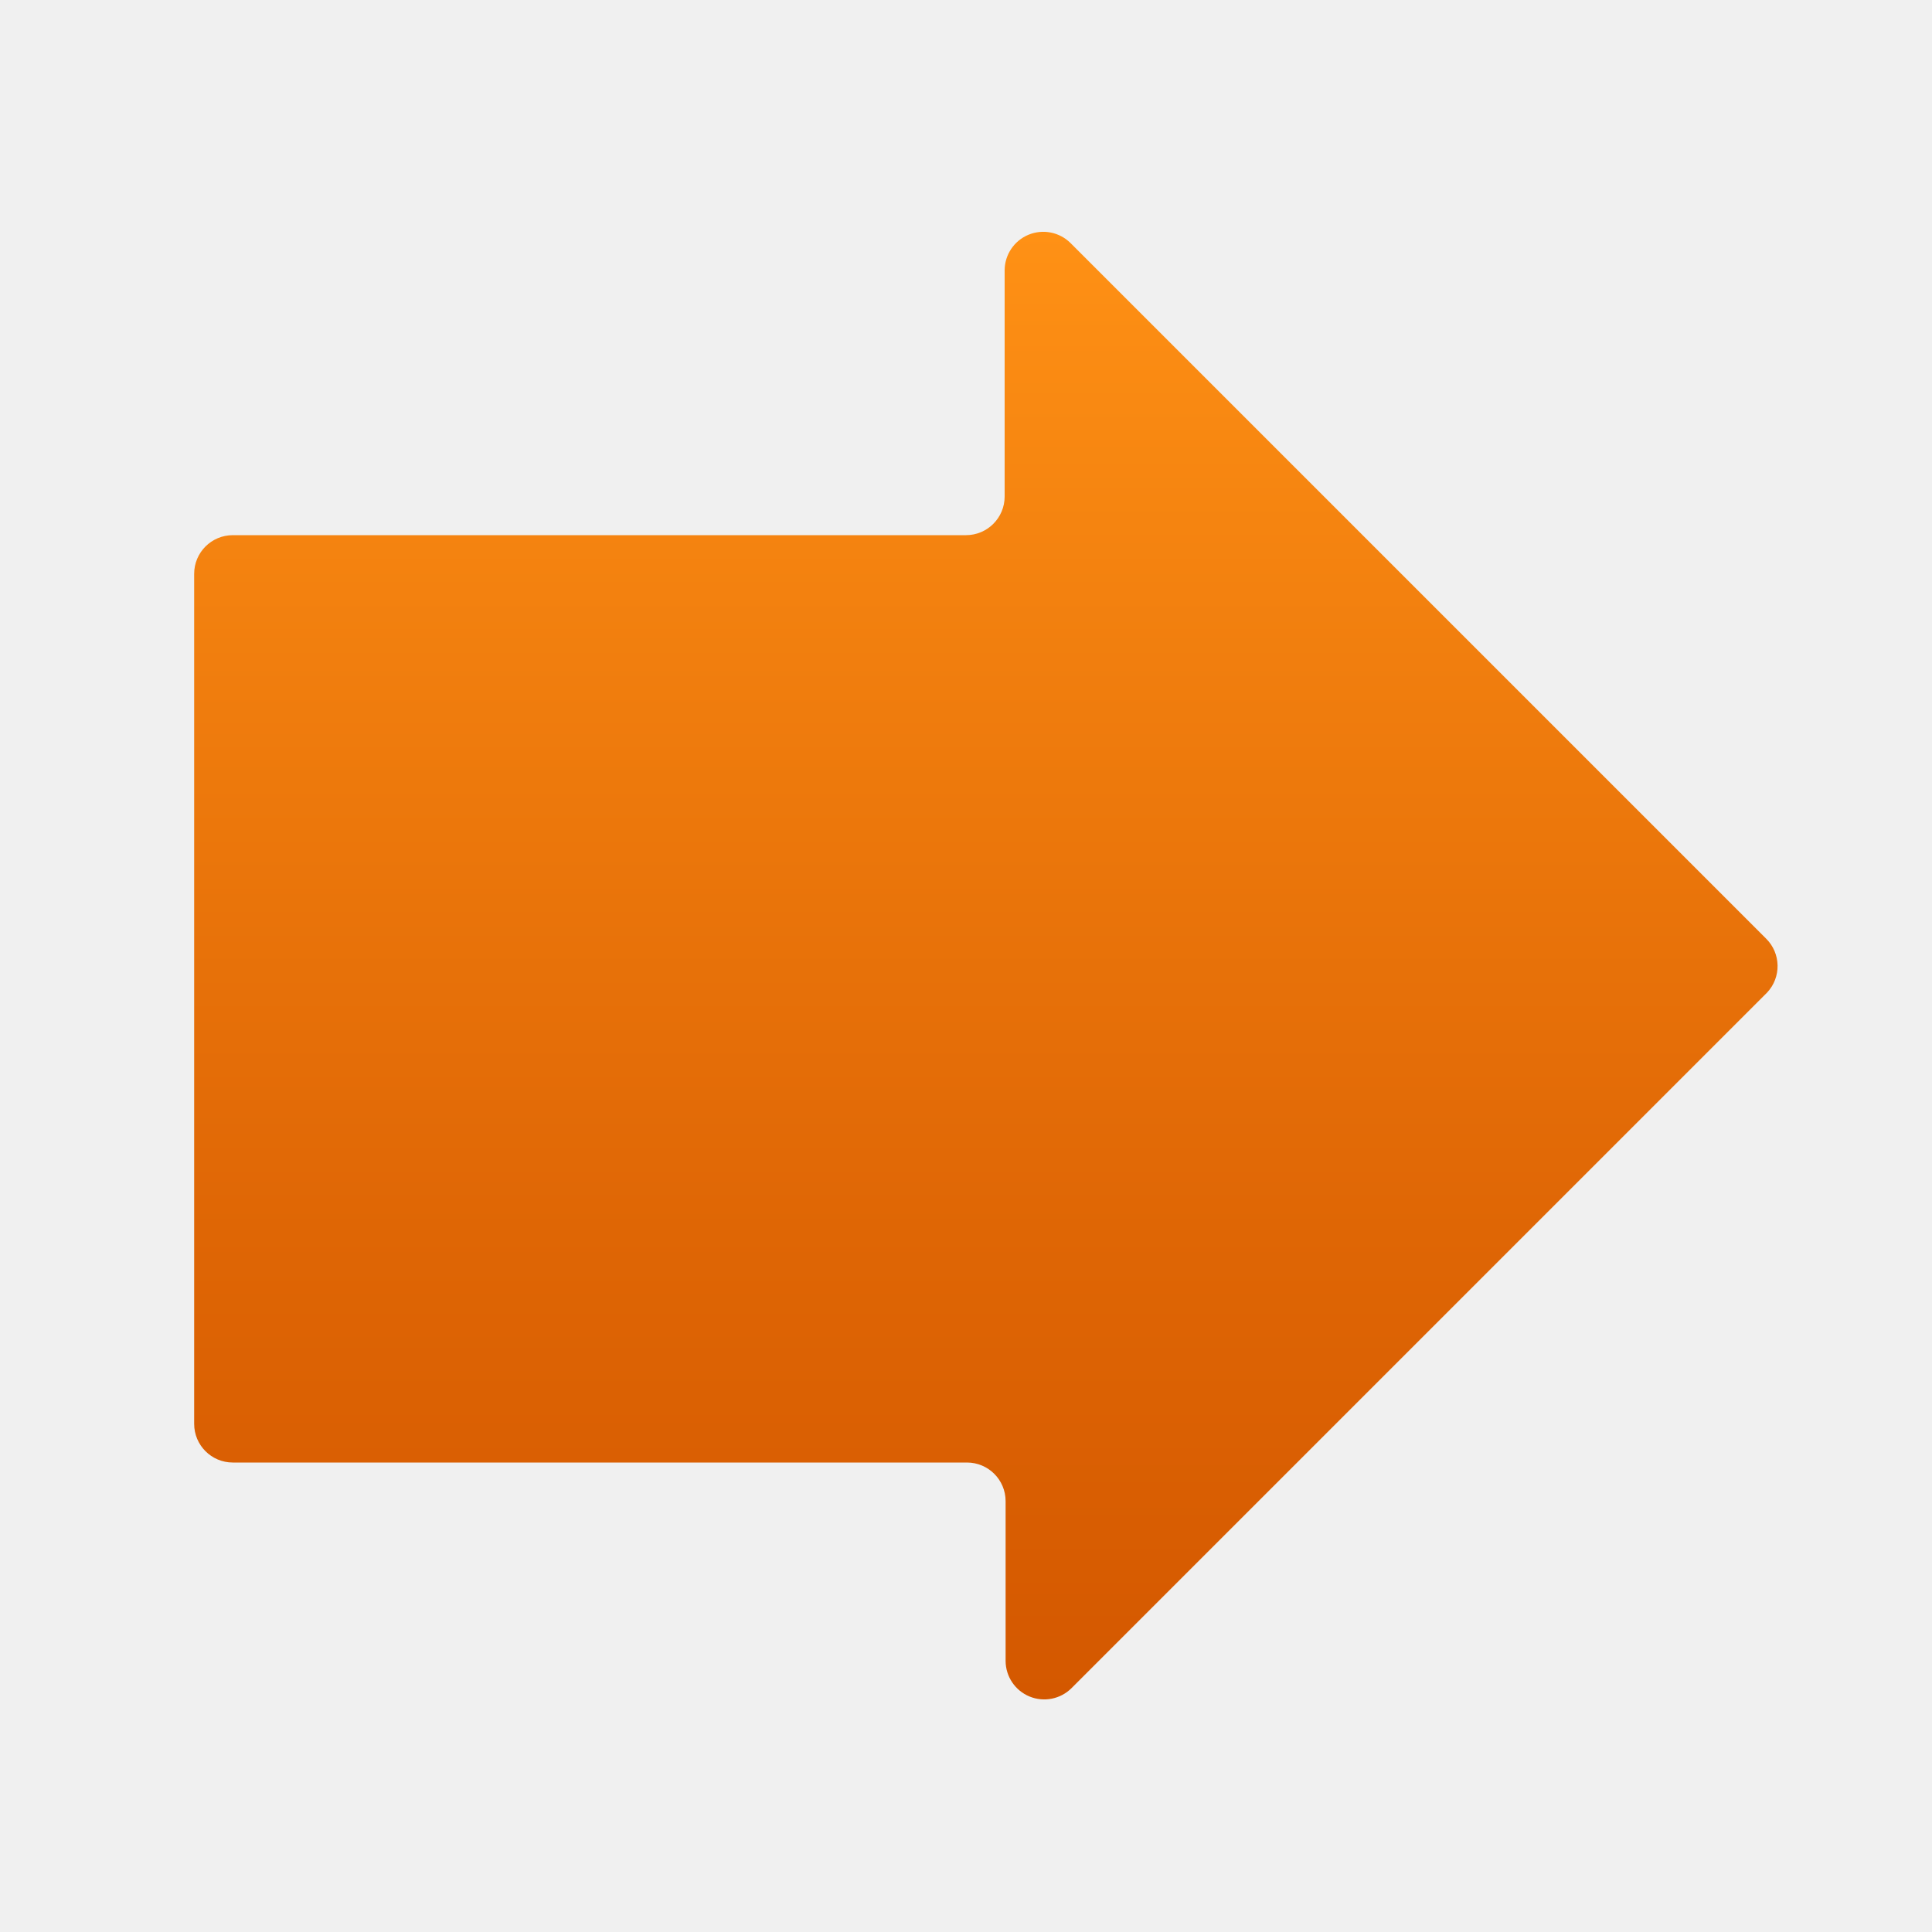
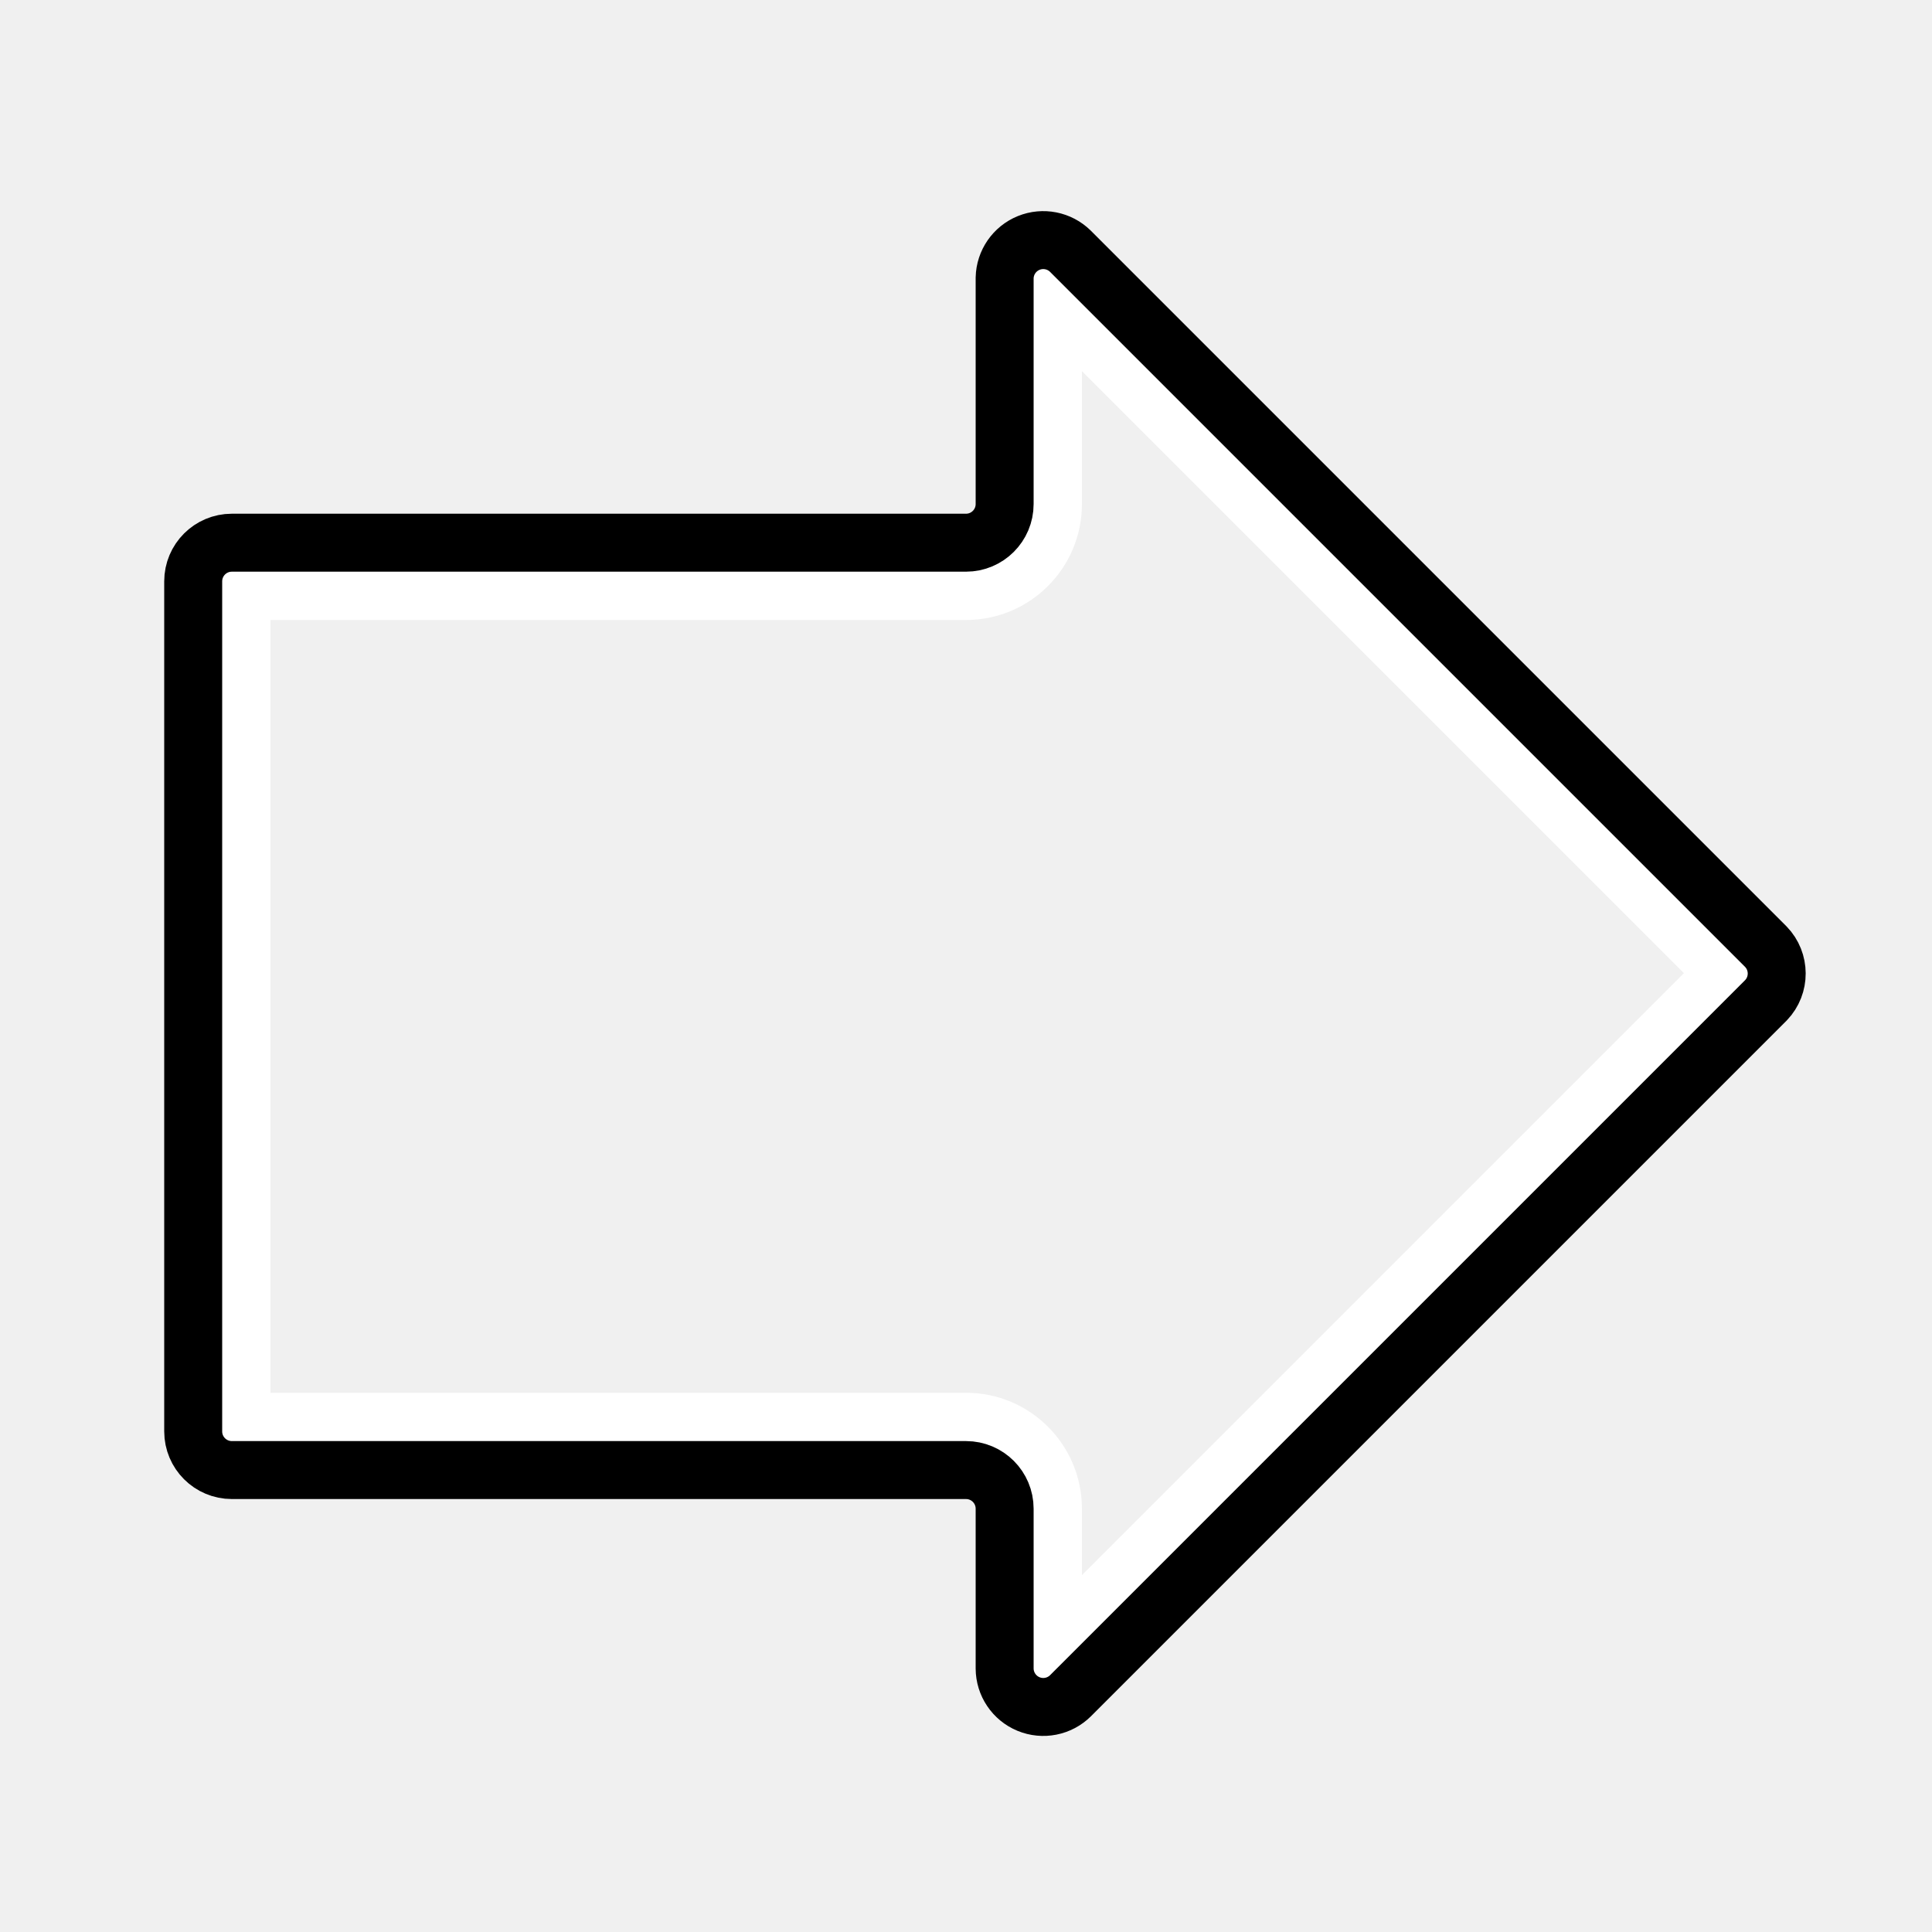
- <svg xmlns="http://www.w3.org/2000/svg" id="Layer_1" data-name="Layer 1" viewBox="0 0 100 100">
+ <svg xmlns="http://www.w3.org/2000/svg" id="Base" viewBox="0 0 100 100">
  <defs>
-     <style>.cls-1{fill:url(#linear-gradient);}.cls-2{fill:none;}</style>
-     <linearGradient id="linear-gradient" x1="457.95" y1="363.76" x2="457.95" y2="287.77" gradientUnits="userSpaceOnUse">
-       <stop offset="0" stop-color="#d45800" />
-       <stop offset="0.32" stop-color="#df6605" />
-       <stop offset="0.93" stop-color="#fb8c13" />
-       <stop offset="1" stop-color="#ff9115" />
-     </linearGradient>
+     <style>
+       .cls-1 {
+         fill: #fff;
+       }
+ 
+       .cls-2, .cls-3 {
+         fill: none;
+       }
+ 
+       .cls-2 {
+         stroke: #000;
+         stroke-miterlimit: 10;
+         stroke-width: 3px;
+       }
+     </style>
  </defs>
-   <path class="cls-1" d="M498.36,324.35l-36-36a2,2,0,0,0-3.41,1.41v11.71a2,2,0,0,1-2,2H419a2,2,0,0,0-2,2v44a2,2,0,0,0,2,2h38a2,2,0,0,1,2,2v8.27a2,2,0,0,0,3.41,1.41l36-36A2,2,0,0,0,498.36,324.35Z" transform="translate(-406.95 -275.77)" />
-   <rect class="cls-2" width="100" height="100" />
+   <g>
+     <g>
+       <path class="cls-1" d="M56,19.21L87.16,50.37,56,81.53V78.09a6,6,0,0,0-6-6H14v-40H50a6,6,0,0,0,6-6V19.21m-2-6.83a2,2,0,0,0-2,2V26.09a2,2,0,0,1-2,2H12a2,2,0,0,0-2,2v44a2,2,0,0,0,2,2H50a2,2,0,0,1,2,2v8.27a2,2,0,0,0,2,2,2,2,0,0,0,1.4-.59l36-36a2,2,0,0,0,0-2.83l-36-36a2,2,0,0,0-1.4-.59h0Z" />
+       <path class="cls-2" d="M91.4,49l-36-36A2,2,0,0,0,52,14.38V26.09a2,2,0,0,1-2,2H12a2,2,0,0,0-2,2v44a2,2,0,0,0,2,2H50a2,2,0,0,1,2,2v8.27a2,2,0,0,0,3.41,1.41l36-36A2,2,0,0,0,91.4,49Z" />
+     </g>
+     <rect class="cls-3" y="0.37" width="100" height="100" />
+   </g>
</svg>
